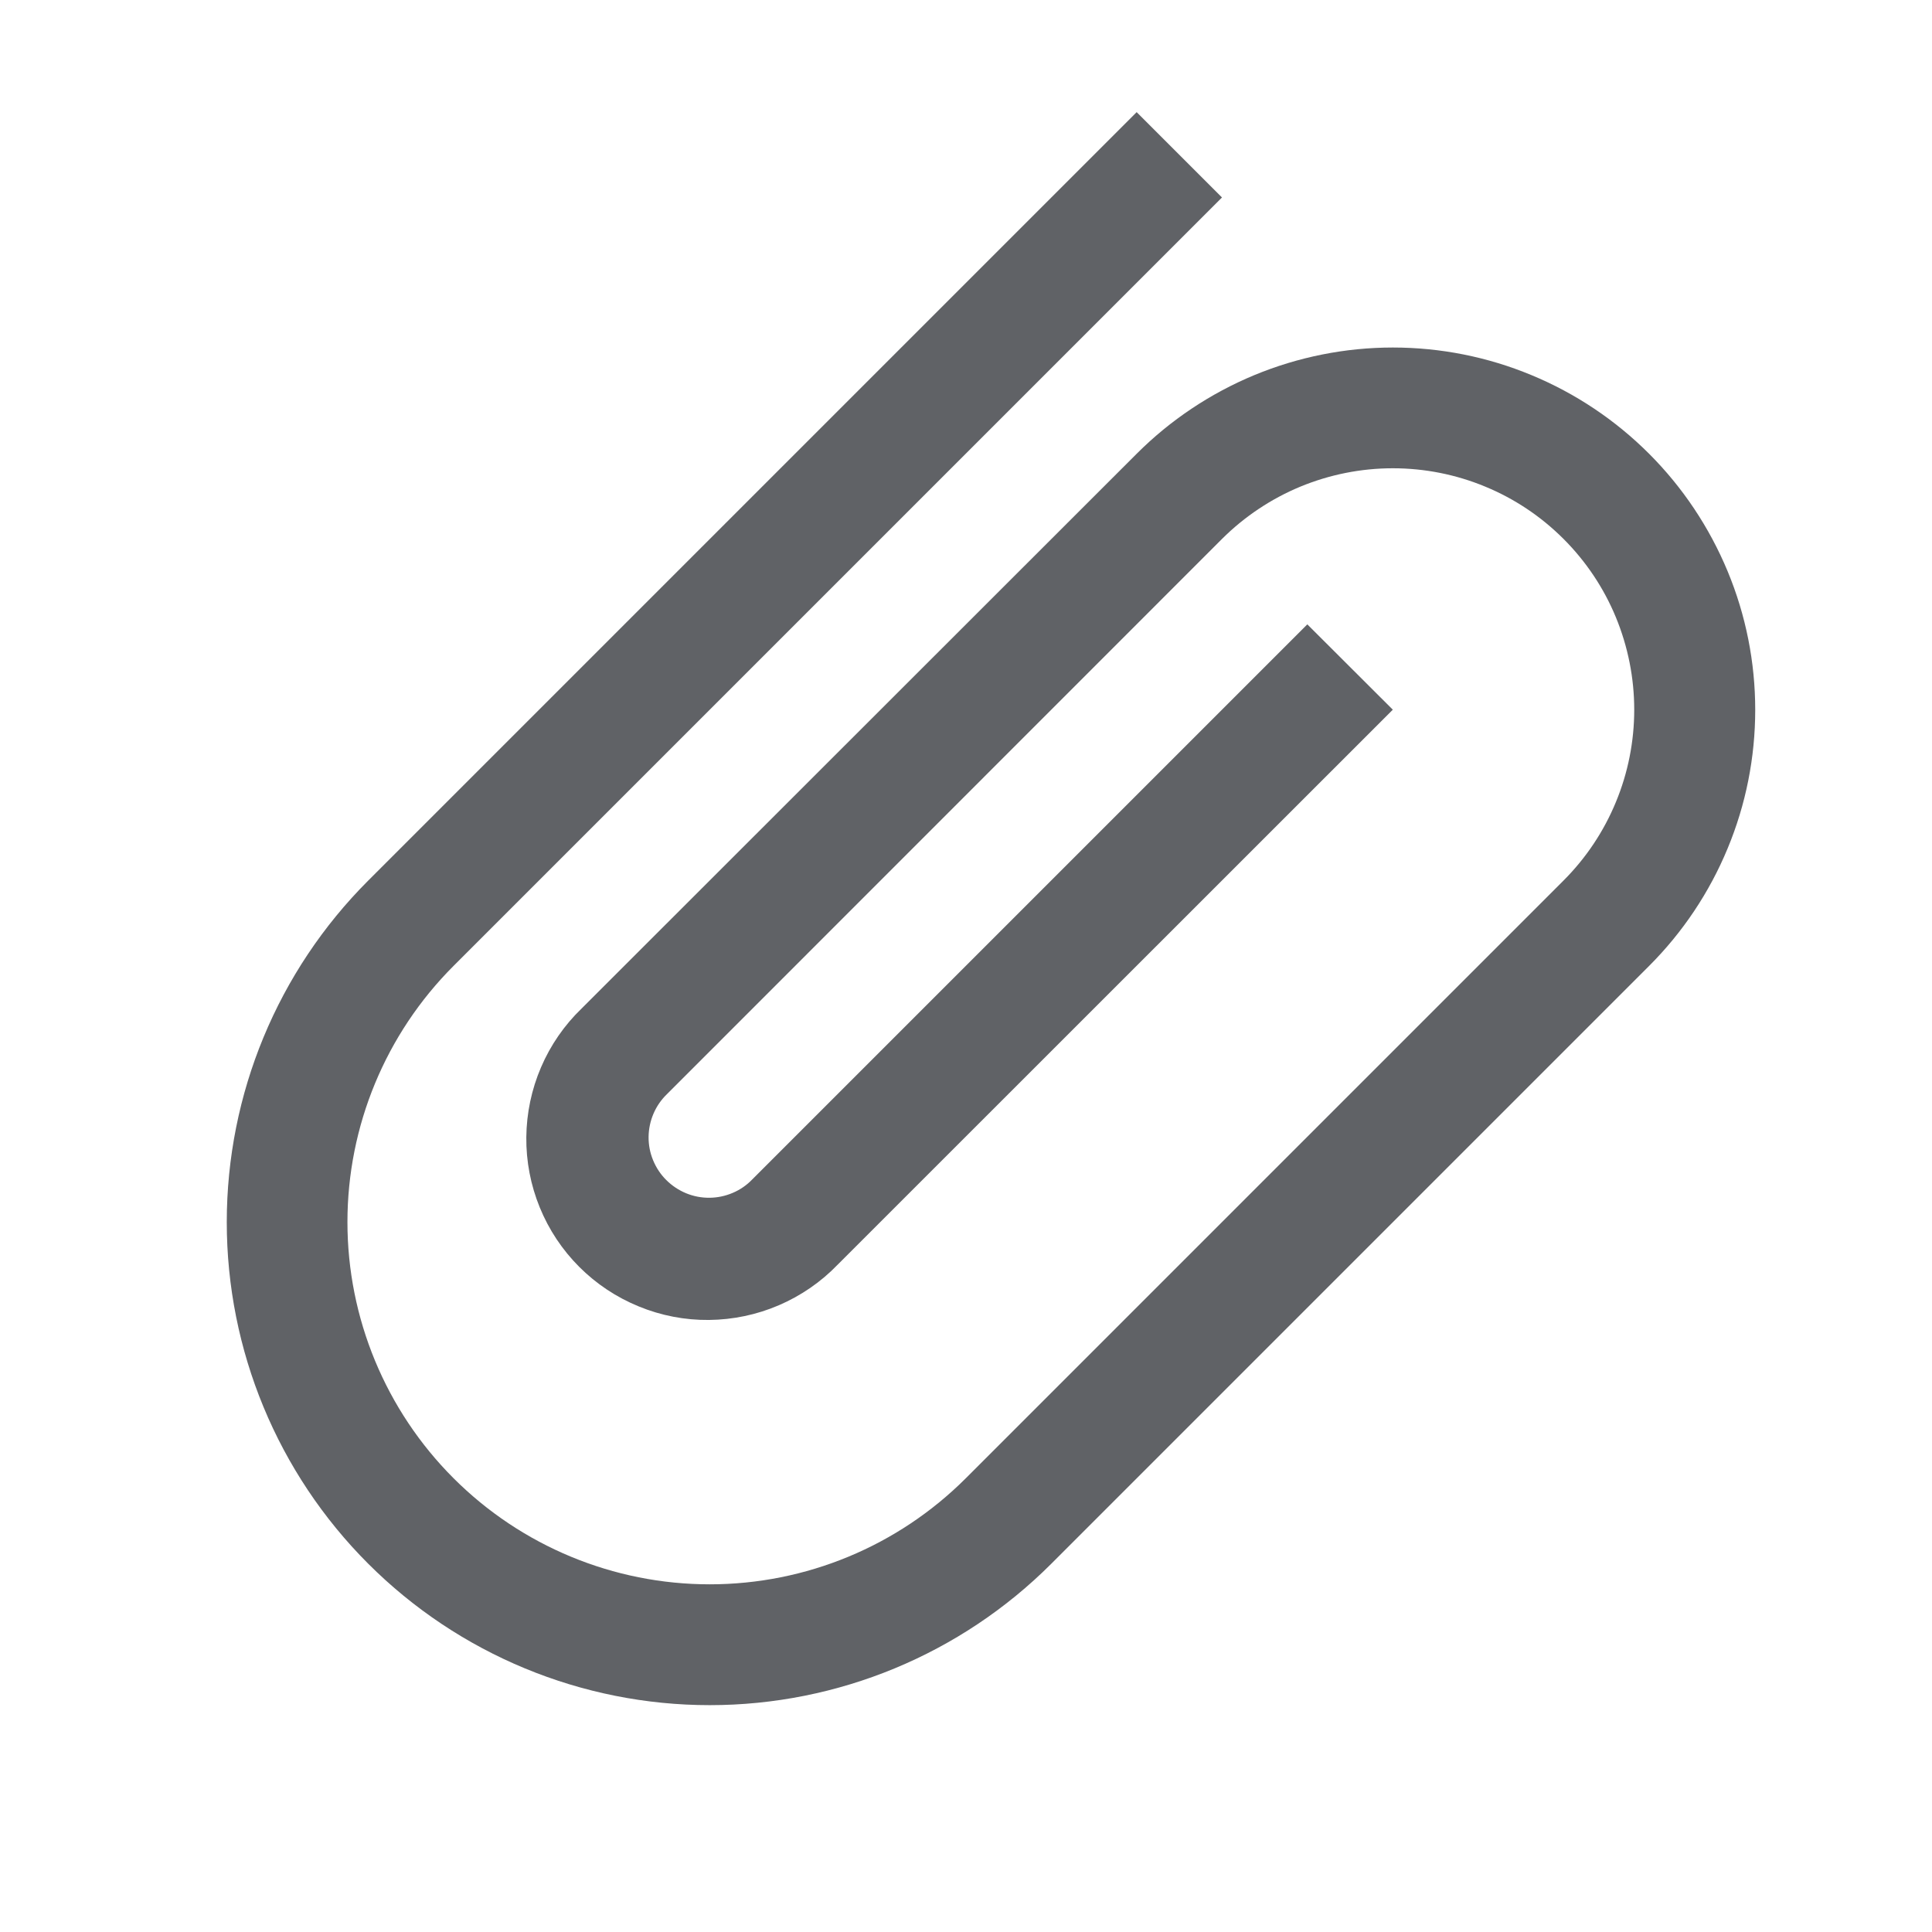
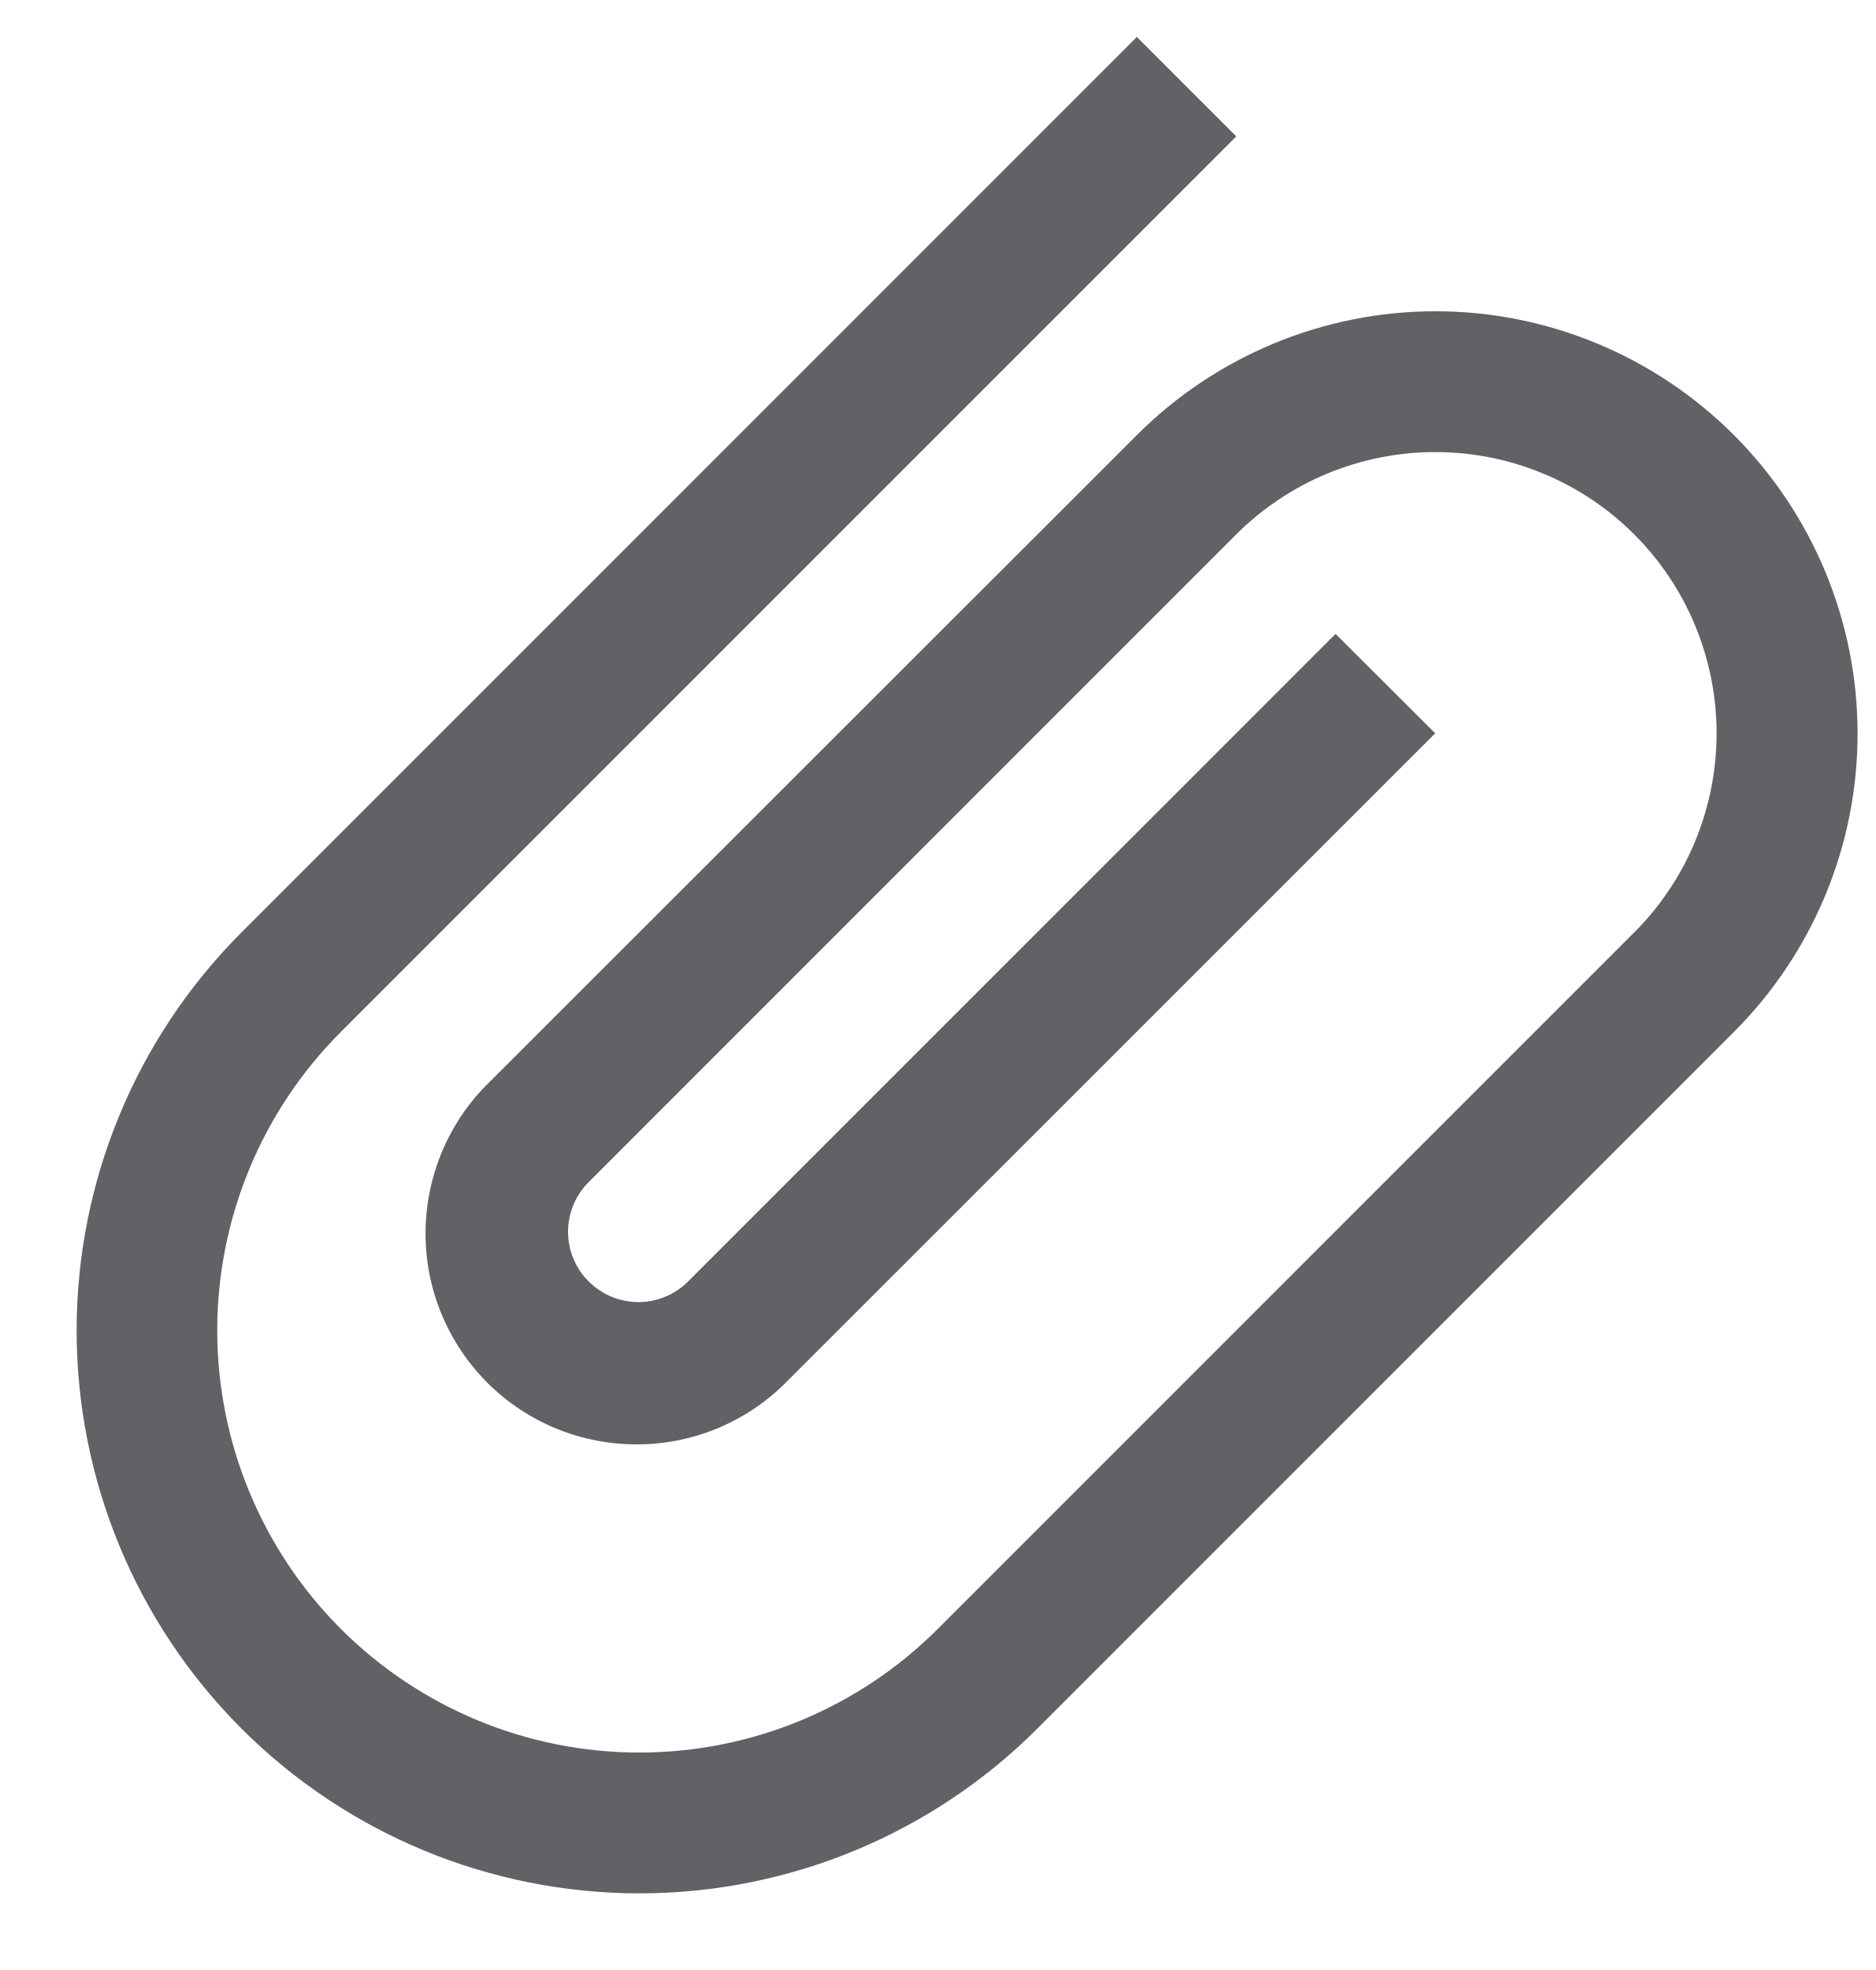
- <svg xmlns="http://www.w3.org/2000/svg" fill="none" height="24" viewBox="0 0 24 24" width="24">
-   <path d="m14.121 5.636c.418-.418.914-.749 1.46-.976.546-.226 1.131-.343 1.722-.343s1.176.116 1.722.343c.546.226 1.042.558 1.46.976.418.418.749.914.976 1.46s.343 1.131.343 1.722c0 .591-.116 1.176-.343 1.722-.226.546-.558 1.042-.976 1.46l-7.425 7.425c-1.125 1.125-2.651 1.757-4.243 1.757-1.591 0-3.118-.632-4.243-1.757-1.125-1.125-1.757-2.651-1.757-4.243s.632-3.118 1.757-4.243l9.546-9.546 1.06 1.06-9.546 9.546c-.844.844-1.318 1.989-1.318 3.182s.474 2.338 1.318 3.182c.844.844 1.989 1.318 3.182 1.318 1.194 0 2.338-.474 3.182-1.318l7.425-7.425c.279-.279.5-.61.65-.974.151-.364.228-.754.228-1.148 0-.394-.078-.784-.228-1.148s-.372-.695-.65-.973c-.279-.279-.609-.5-.973-.65-.364-.151-.754-.228-1.148-.228-.394 0-.784.078-1.148.228-.364.151-.695.372-.974.65l-6.894 6.896c-.072.069-.129.152-.168.243-.039.091-.06.19-.061.289-.001.1.018.198.056.29.038.092.093.176.164.246.07.07.154.126.246.164.092.038.191.057.291.056.1-.001.198-.022.289-.061.092-.039.174-.096.243-.168l6.894-6.894 1.062 1.06-6.896 6.894c-.207.215-.456.386-.73.504s-.57.18-.869.183c-.299.003-.595-.054-.872-.168-.277-.113-.528-.28-.739-.491-.211-.211-.378-.462-.491-.739-.113-.277-.17-.573-.167-.872.003-.299.065-.594.183-.869s.289-.523.504-.73z" fill="#606266" />
+ <svg xmlns="http://www.w3.org/2000/svg" fill="none" height="21" viewBox="0 0 20 21" width="20">
+   <path d="m12.121 4.637c.418-.418.914-.749 1.46-.976.546-.226 1.131-.343 1.722-.343s1.176.116 1.722.343c.546.226 1.042.558 1.46.976s.749.914.976 1.46c.226.546.343 1.131.343 1.722s-.116 1.176-.343 1.722c-.226.546-.558 1.042-.976 1.46l-7.425 7.425c-1.125 1.125-2.651 1.757-4.243 1.757s-3.118-.632-4.243-1.757c-1.125-1.125-1.757-2.651-1.757-4.243 0-1.591.632-3.118 1.757-4.243l9.546-9.546 1.06 1.06-9.546 9.546c-.844.844-1.318 1.989-1.318 3.182s.474 2.338 1.318 3.182c.844.844 1.989 1.318 3.182 1.318 1.194 0 2.338-.474 3.182-1.318l7.425-7.425c.279-.279.5-.609.65-.973s.228-.754.228-1.148-.078-.784-.228-1.148-.372-.695-.65-.973-.609-.5-.974-.65c-.364-.151-.754-.228-1.148-.228-.394 0-.784.078-1.148.228-.364.151-.695.372-.974.65l-6.894 6.895c-.072.069-.129.152-.168.243s-.06.19-.061.289.018.198.056.29.093.176.164.246.154.126.246.164c.092.038.191.057.291.056.1-.001.198-.022.289-.061s.174-.096.243-.168l6.894-6.894 1.062 1.06-6.896 6.894c-.208.215-.456.386-.73.504-.275.118-.57.18-.869.182s-.595-.054-.872-.167c-.277-.113-.528-.28-.739-.491-.211-.211-.378-.463-.491-.739s-.17-.573-.167-.872c.003-.299.065-.594.183-.869s.289-.523.504-.73z" fill="#606266" />
</svg>
